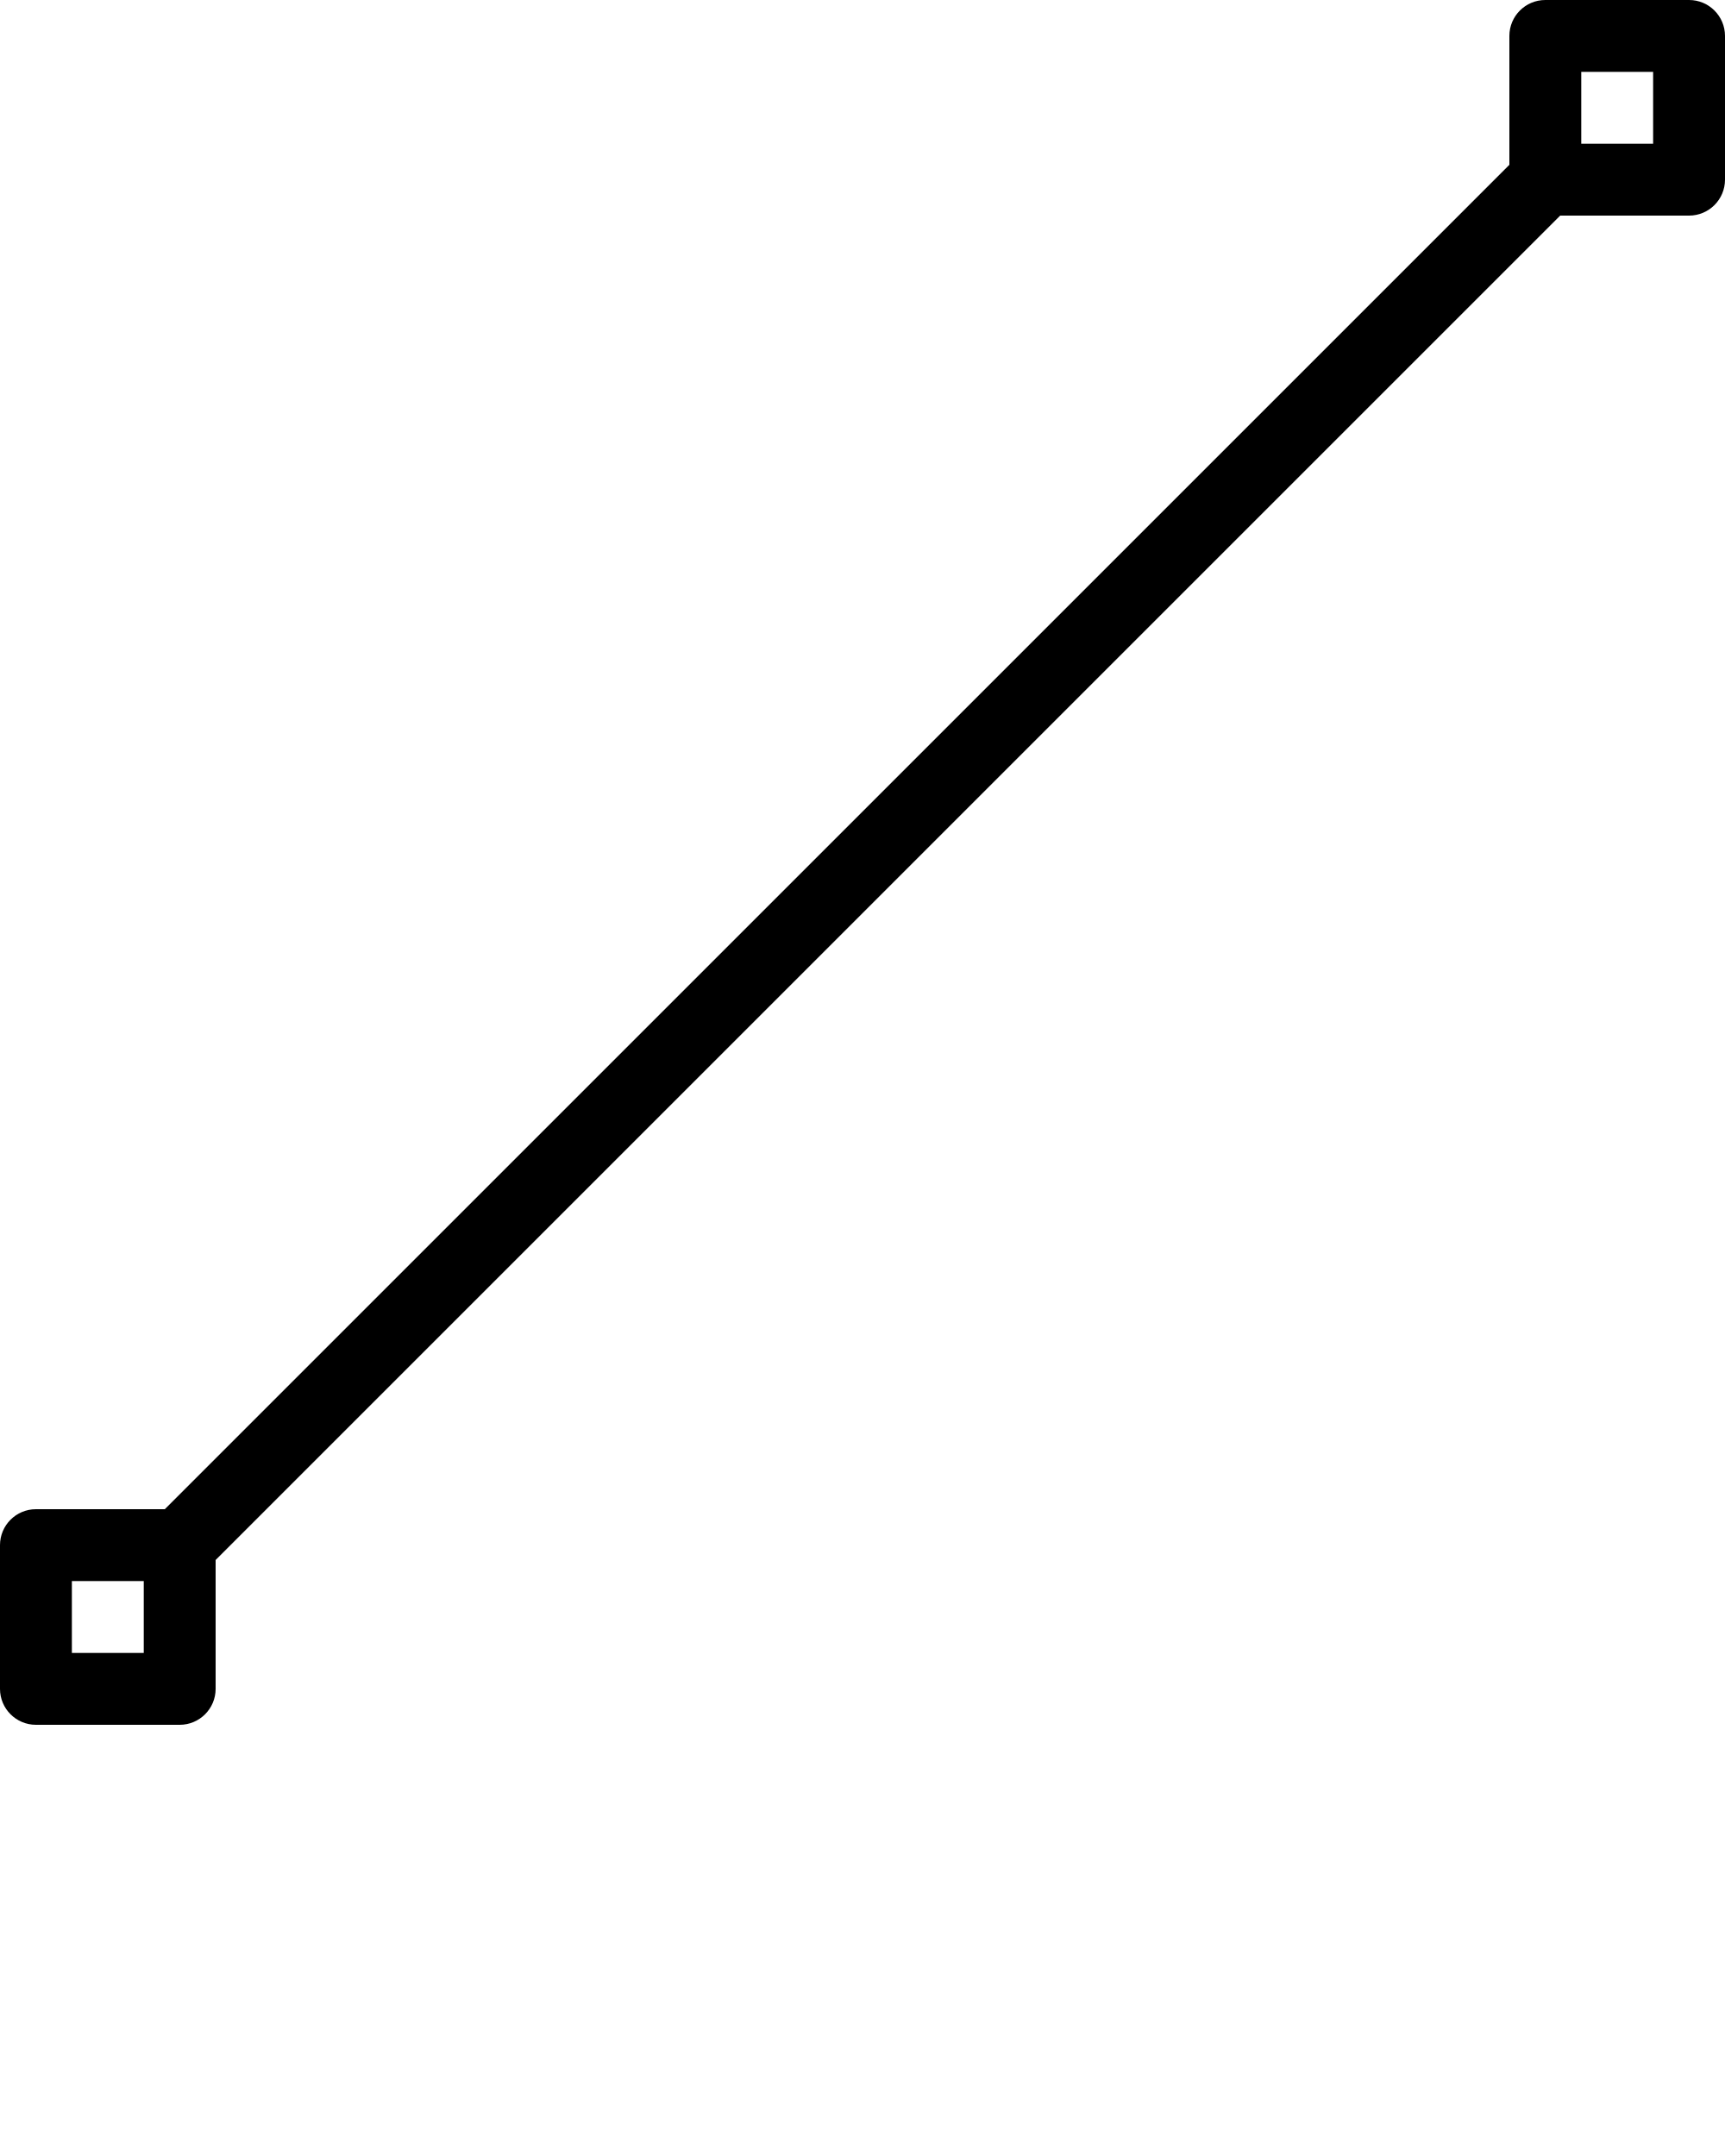
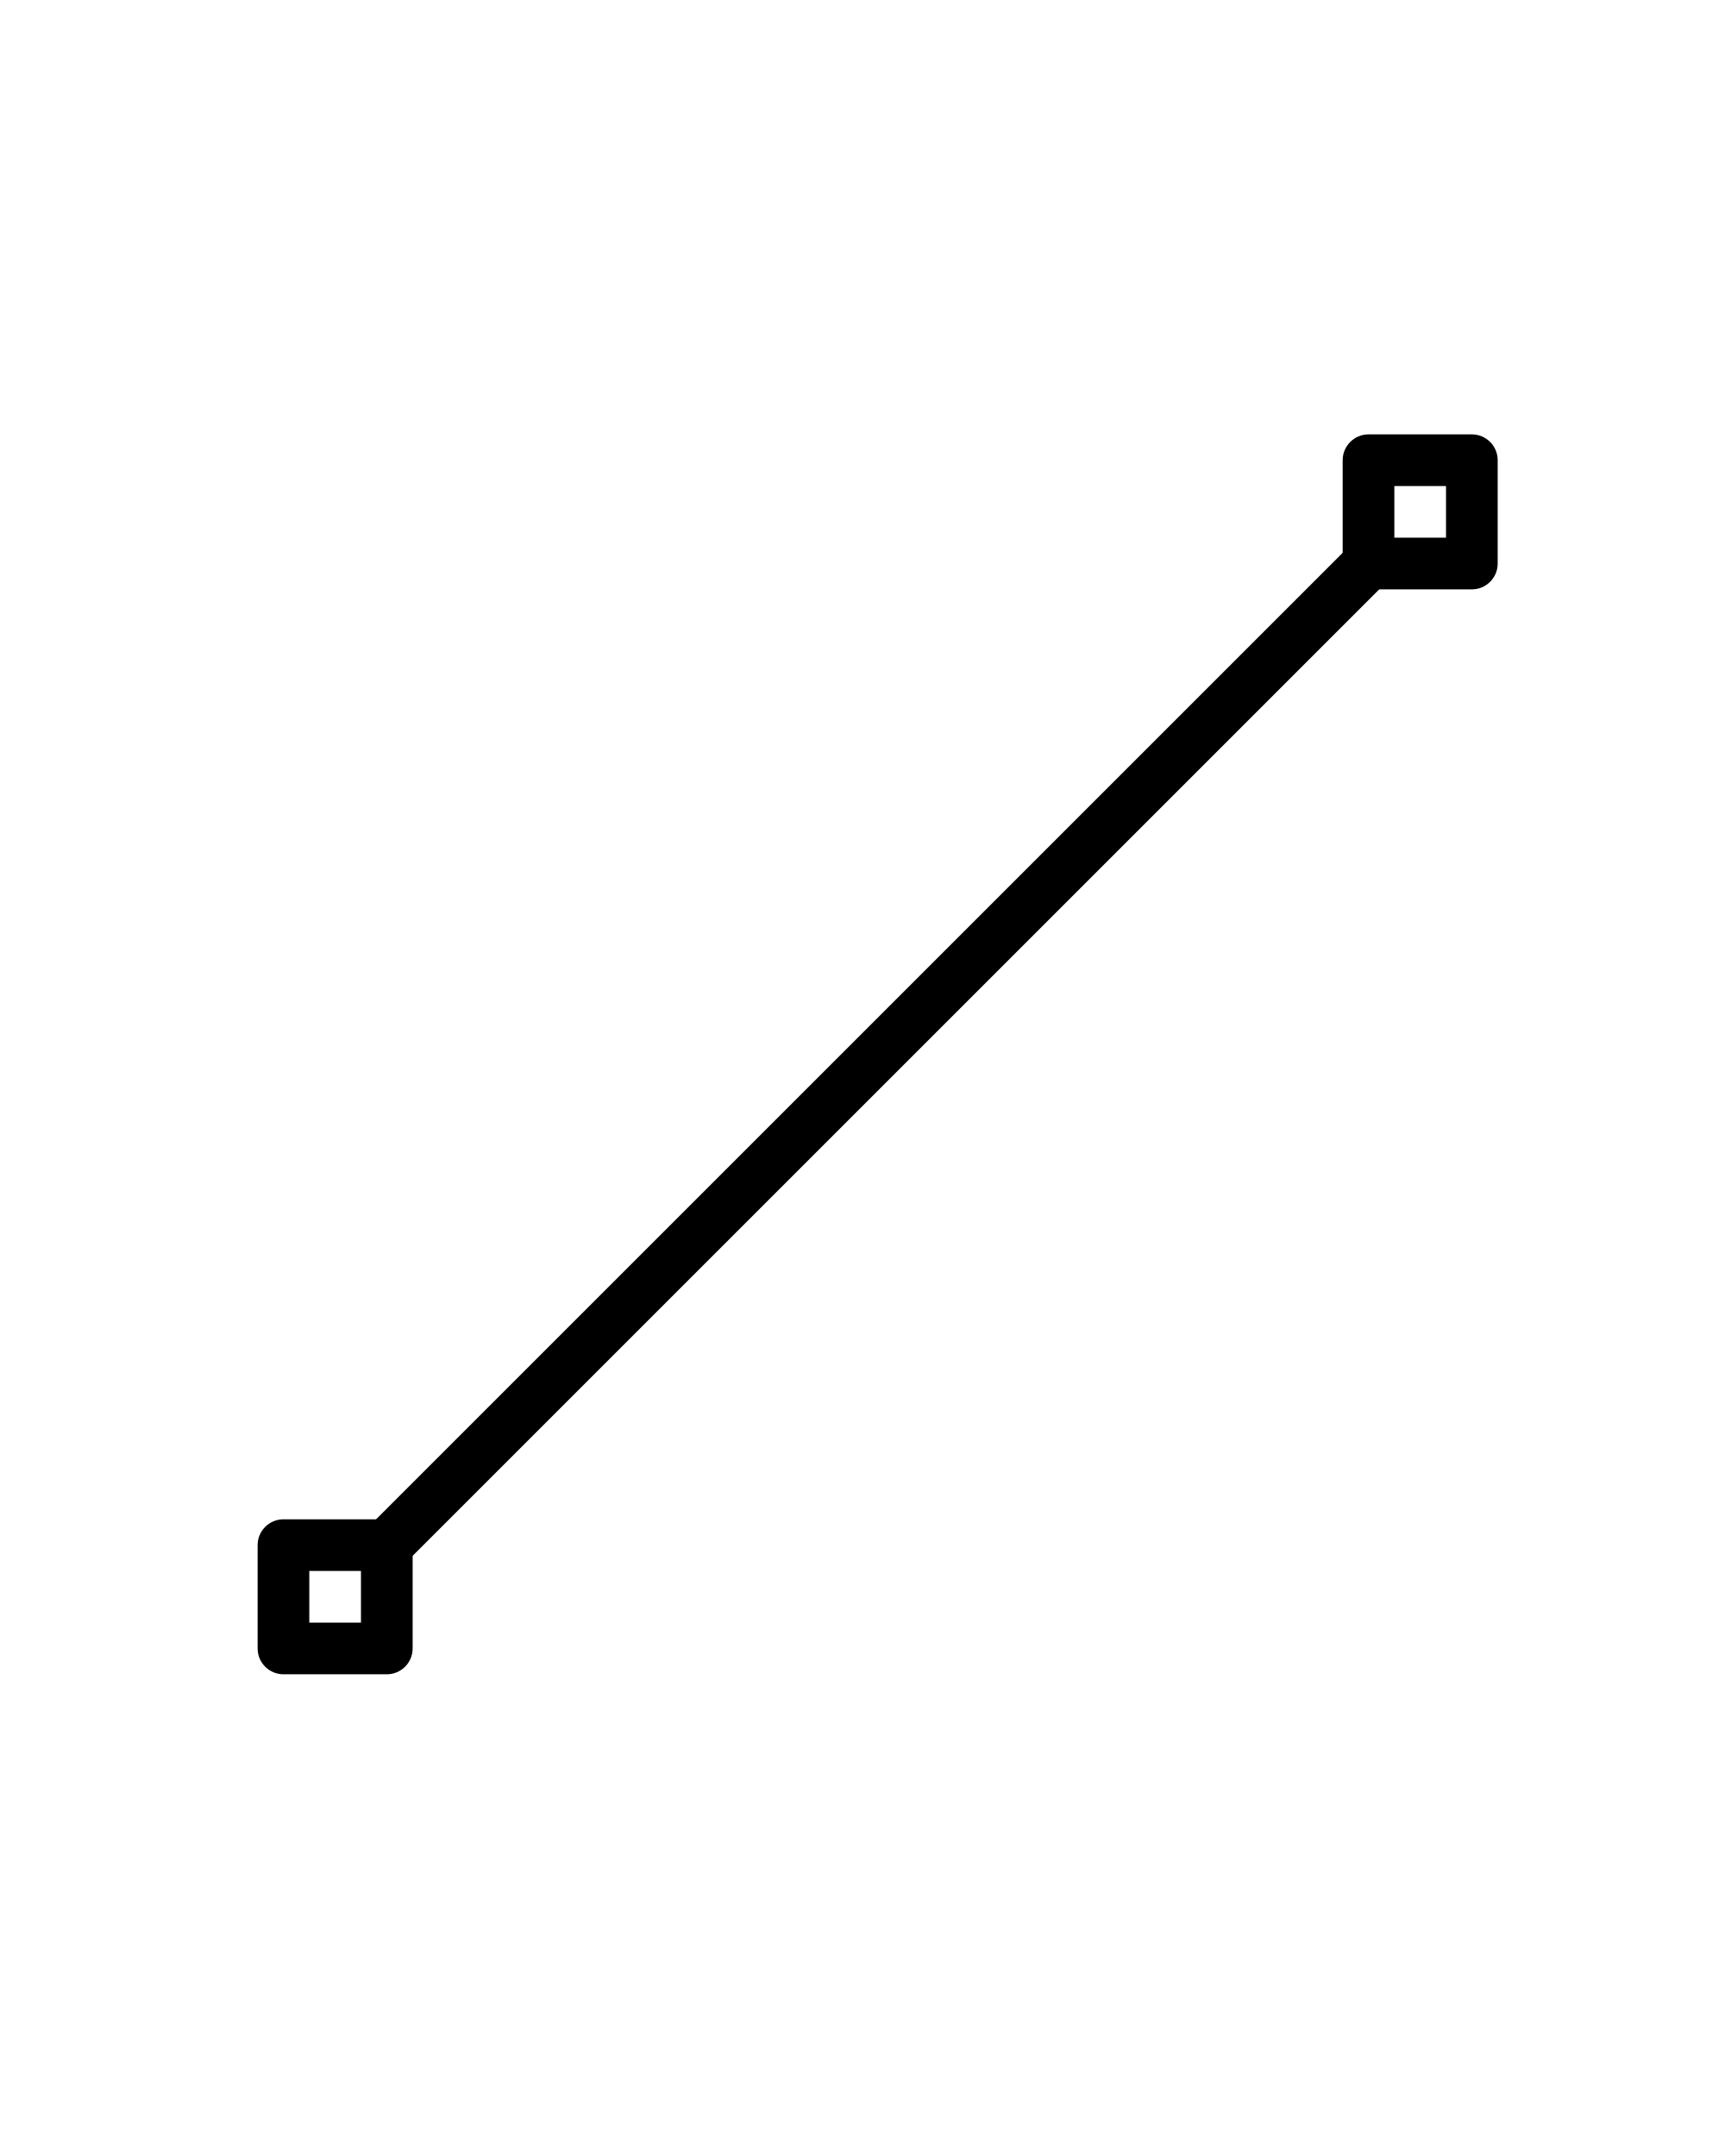
- <svg xmlns="http://www.w3.org/2000/svg" version="1.1" x="0px" y="0px" viewBox="0 0 24 30" style="enable-background:new 0 0 24 24;" xml:space="preserve">
-   <g>
+ <svg xmlns="http://www.w3.org/2000/svg" style="enable-background:new 0 0 24 24;" x="0px" y="0px" viewBox="0 0 24 30">
+   <g transform="matrix(0.718874, 0, 0, 0.718874, 3.58435, 6.044198)">
    <path d="M2.5,24h-2C0.224,24,0,23.776,0,23.5v-2C0,21.224,0.224,21,0.5,21h2C2.776,21,3,21.224,3,21.5v2C3,23.776,2.776,24,2.5,24z    M1,23h1v-1H1V23z" />
    <path d="M23.5,3h-2C21.224,3,21,2.776,21,2.5v-2C21,0.224,21.224,0,21.5,0h2C23.776,0,24,0.224,24,0.5v2C24,2.776,23.776,3,23.5,3z    M22,2h1V1h-1V2z" />
    <path d="M2.5,22c-0.128,0-0.256-0.049-0.354-0.146c-0.195-0.195-0.195-0.512,0-0.707l19-19c0.195-0.195,0.512-0.195,0.707,0   s0.195,0.512,0,0.707l-19,19C2.756,21.951,2.628,22,2.5,22z" />
  </g>
-   <text x="0" y="39" fill="#000000" font-size="5px" font-weight="bold" font-family="'Helvetica Neue', Helvetica, Arial-Unicode, Arial, Sans-serif">Created by icon 54</text>
-   <text x="0" y="44" fill="#000000" font-size="5px" font-weight="bold" font-family="'Helvetica Neue', Helvetica, Arial-Unicode, Arial, Sans-serif">from the Noun Project</text>
+   <text x="0" y="39" fill="#000000" font-size="5px" font-weight="bold" font-family="'Helvetica Neue', Helvetica, Arial-Unicode, Arial, Sans-serif" style="white-space: pre;">Created by icon 54</text>
+   <text x="0" y="44" fill="#000000" font-size="5px" font-weight="bold" font-family="'Helvetica Neue', Helvetica, Arial-Unicode, Arial, Sans-serif" style="white-space: pre;">from the Noun Project</text>
</svg>
